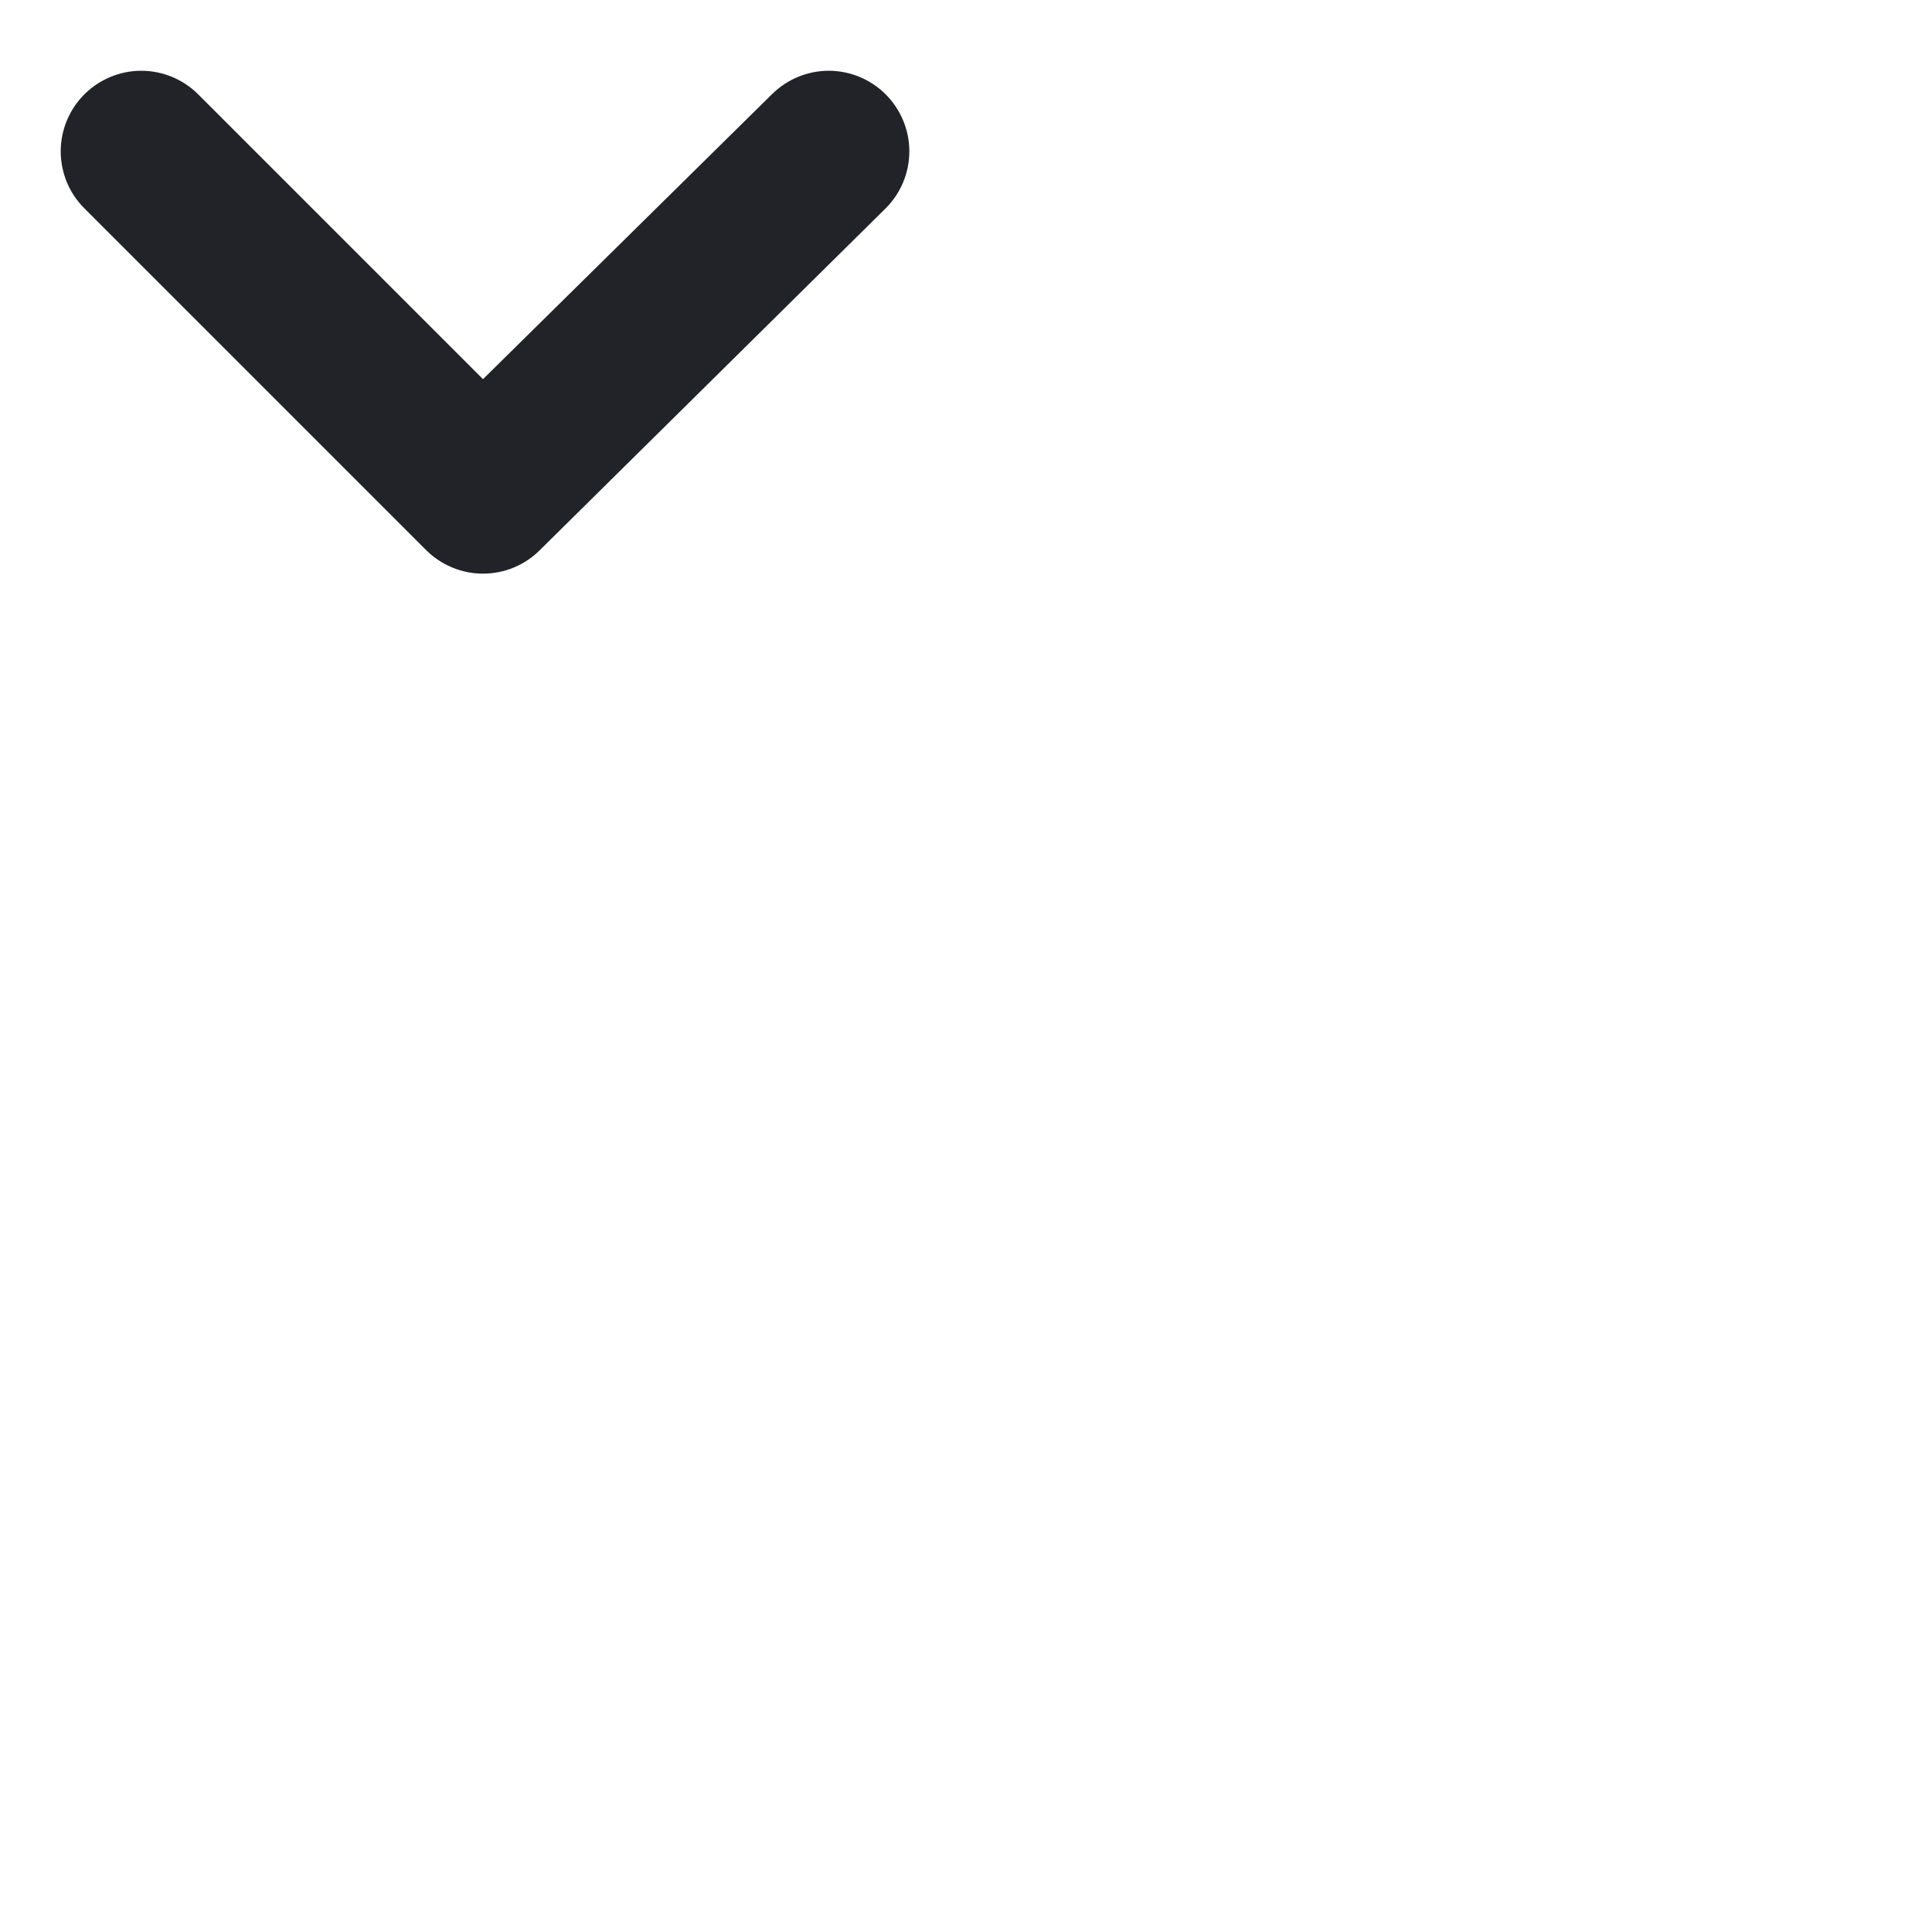
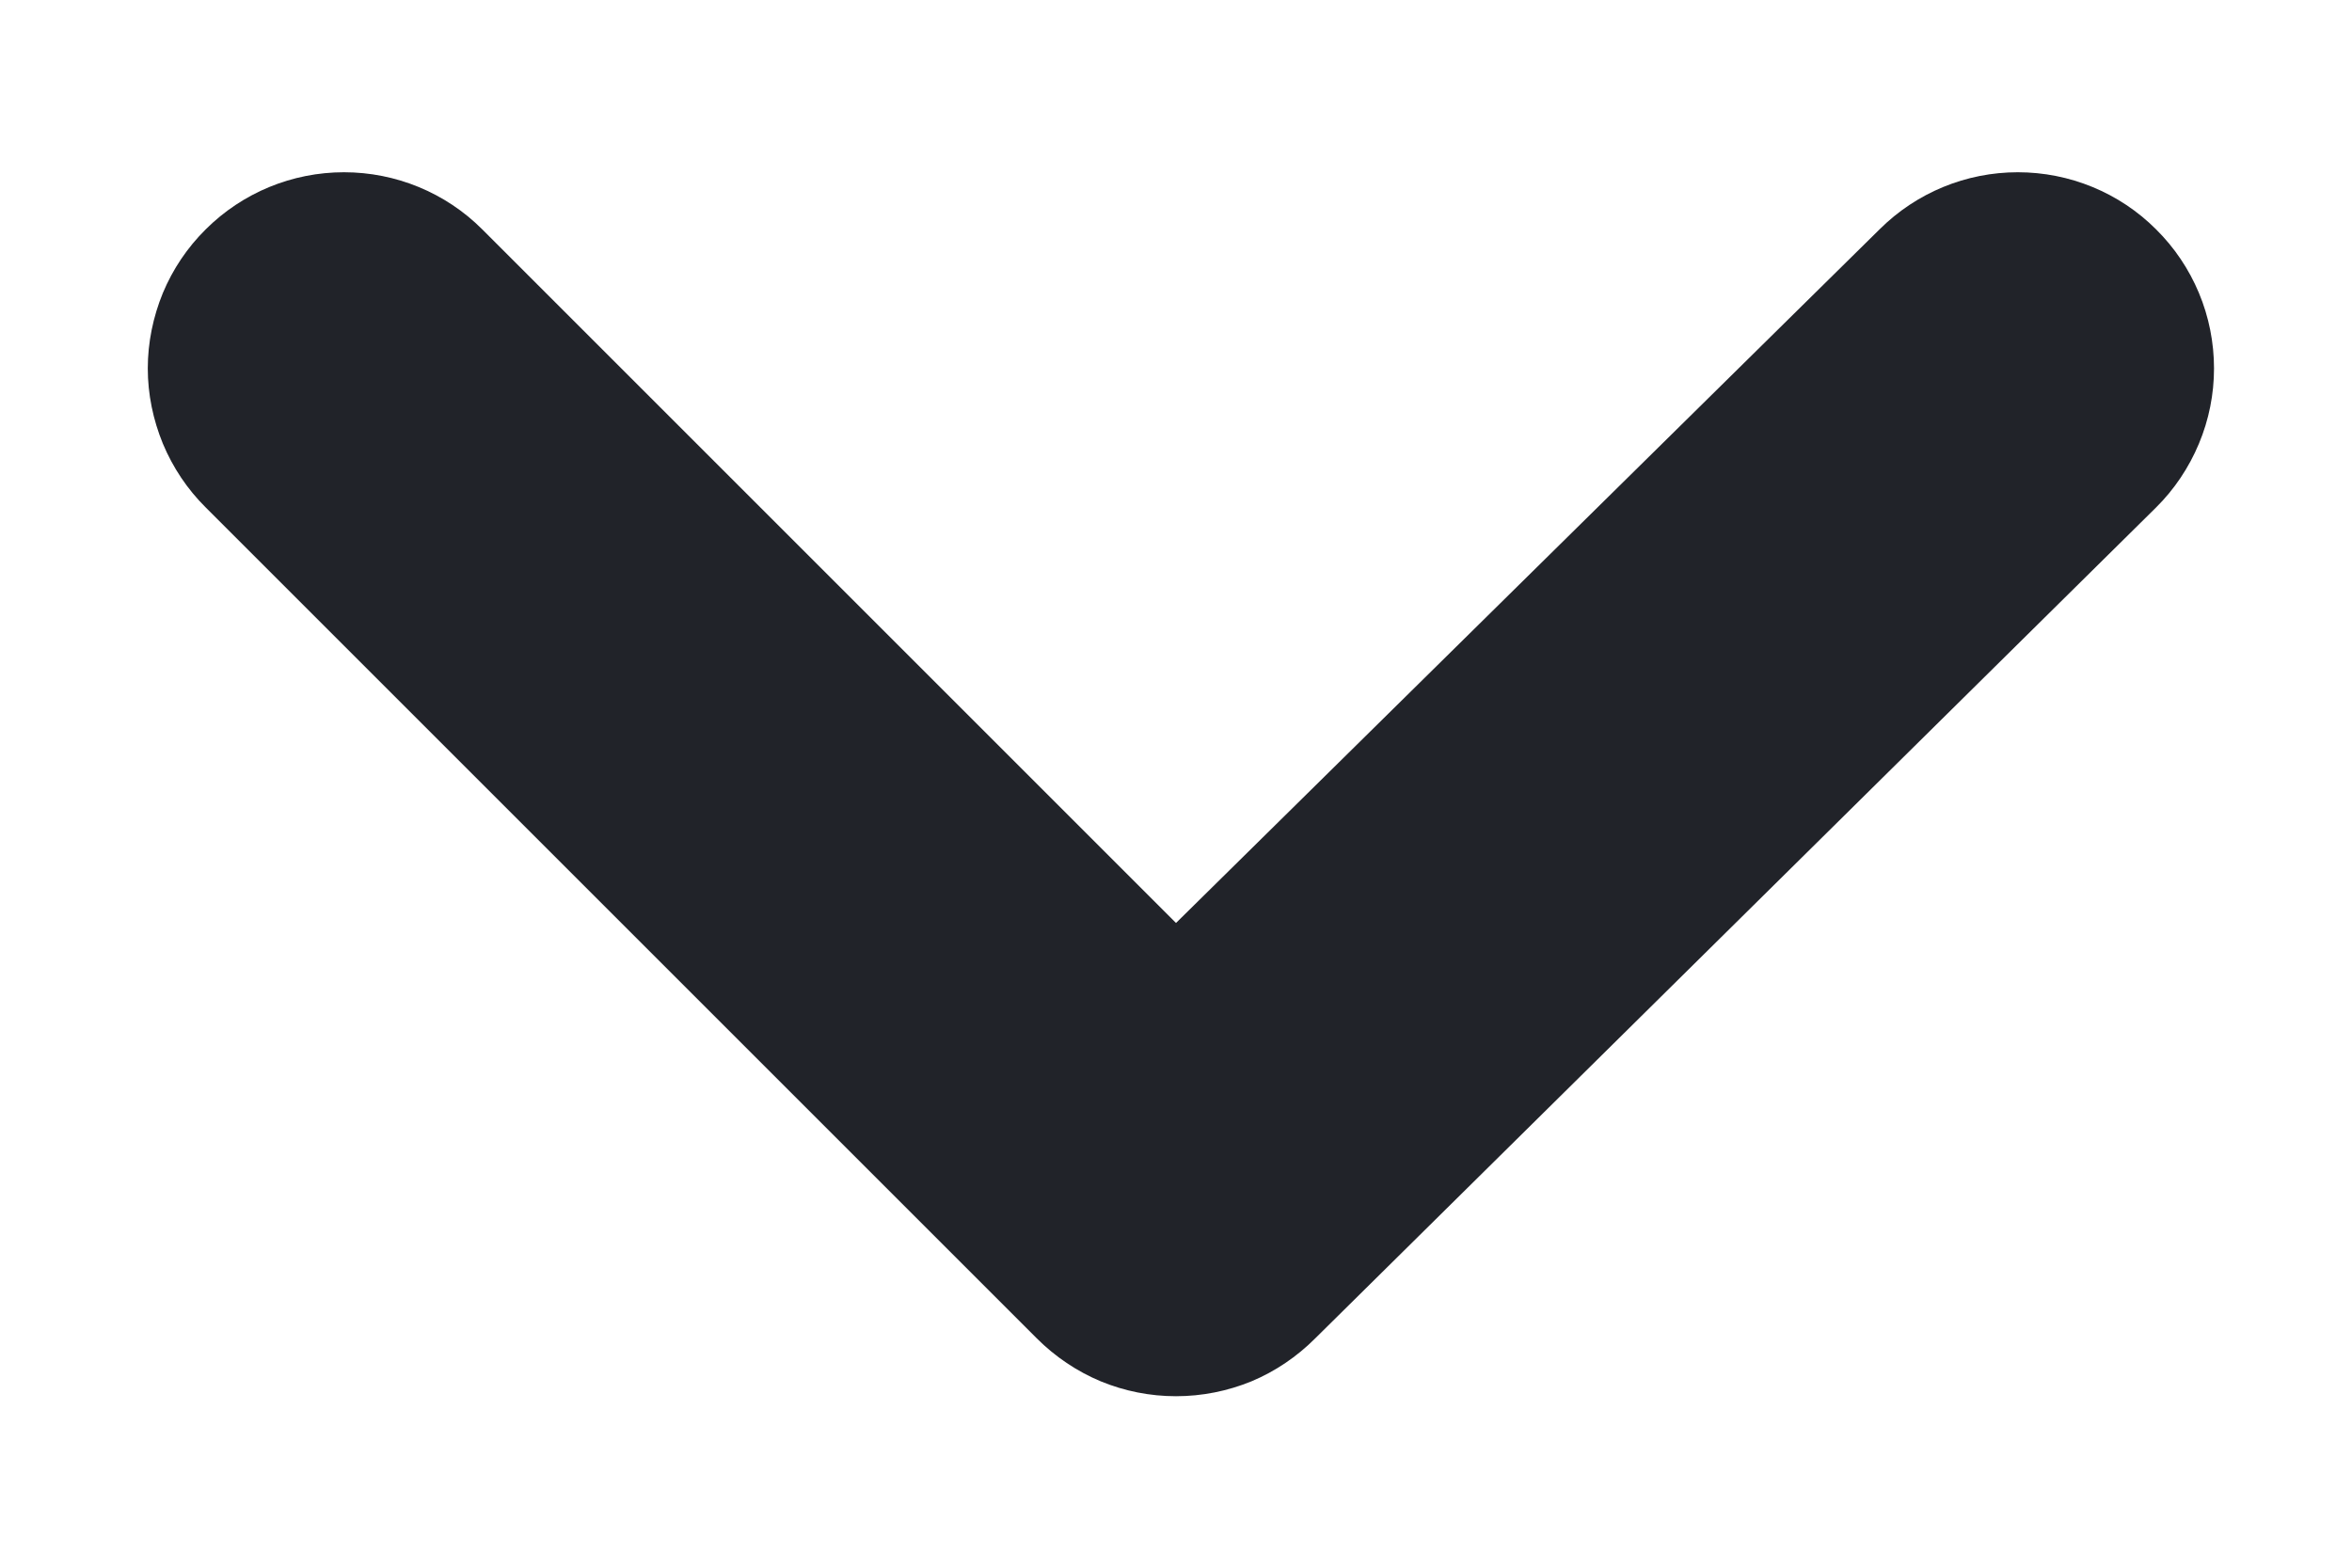
- <svg xmlns="http://www.w3.org/2000/svg" width="24" height="24" viewBox="0 0 24 24" fill="none">
-   <path d="M11 1.17C10.813 0.984 10.559 0.879 10.295 0.879C10.031 0.879 9.778 0.984 9.59 1.17L6 4.71L2.46 1.17C2.273 0.984 2.019 0.879 1.755 0.879C1.491 0.879 1.238 0.984 1.05 1.17C0.956 1.263 0.882 1.374 0.831 1.496C0.781 1.617 0.754 1.748 0.754 1.88C0.754 2.012 0.781 2.143 0.831 2.265C0.882 2.387 0.956 2.497 1.05 2.59L5.29 6.83C5.383 6.924 5.494 6.998 5.616 7.049C5.737 7.1 5.868 7.126 6 7.126C6.132 7.126 6.263 7.1 6.385 7.049C6.507 6.998 6.617 6.924 6.71 6.83L11 2.59C11.094 2.497 11.168 2.387 11.219 2.265C11.27 2.143 11.296 2.012 11.296 1.88C11.296 1.748 11.27 1.617 11.219 1.496C11.168 1.374 11.094 1.263 11 1.17Z" fill="#212329" />
+ <svg xmlns="http://www.w3.org/2000/svg" width="12" height="8" viewBox="0 0 12 8" fill="none">
+   <path d="M11 1.17C10.813 0.983 10.559 0.879 10.295 0.879C10.031 0.879 9.778 0.983 9.59 1.17L6 4.71L2.46 1.17C2.273 0.983 2.019 0.879 1.755 0.879C1.491 0.879 1.238 0.983 1.05 1.17C0.956 1.263 0.882 1.373 0.831 1.495C0.781 1.617 0.754 1.748 0.754 1.88C0.754 2.012 0.781 2.142 0.831 2.264C0.882 2.386 0.956 2.497 1.05 2.59L5.29 6.83C5.383 6.923 5.494 6.998 5.616 7.049C5.737 7.099 5.868 7.125 6 7.125C6.132 7.125 6.263 7.099 6.385 7.049C6.507 6.998 6.617 6.923 6.71 6.83L11 2.59C11.094 2.497 11.168 2.386 11.219 2.264C11.27 2.142 11.296 2.012 11.296 1.88C11.296 1.748 11.27 1.617 11.219 1.495C11.168 1.373 11.094 1.263 11 1.17Z" fill="#212329" />
</svg>
